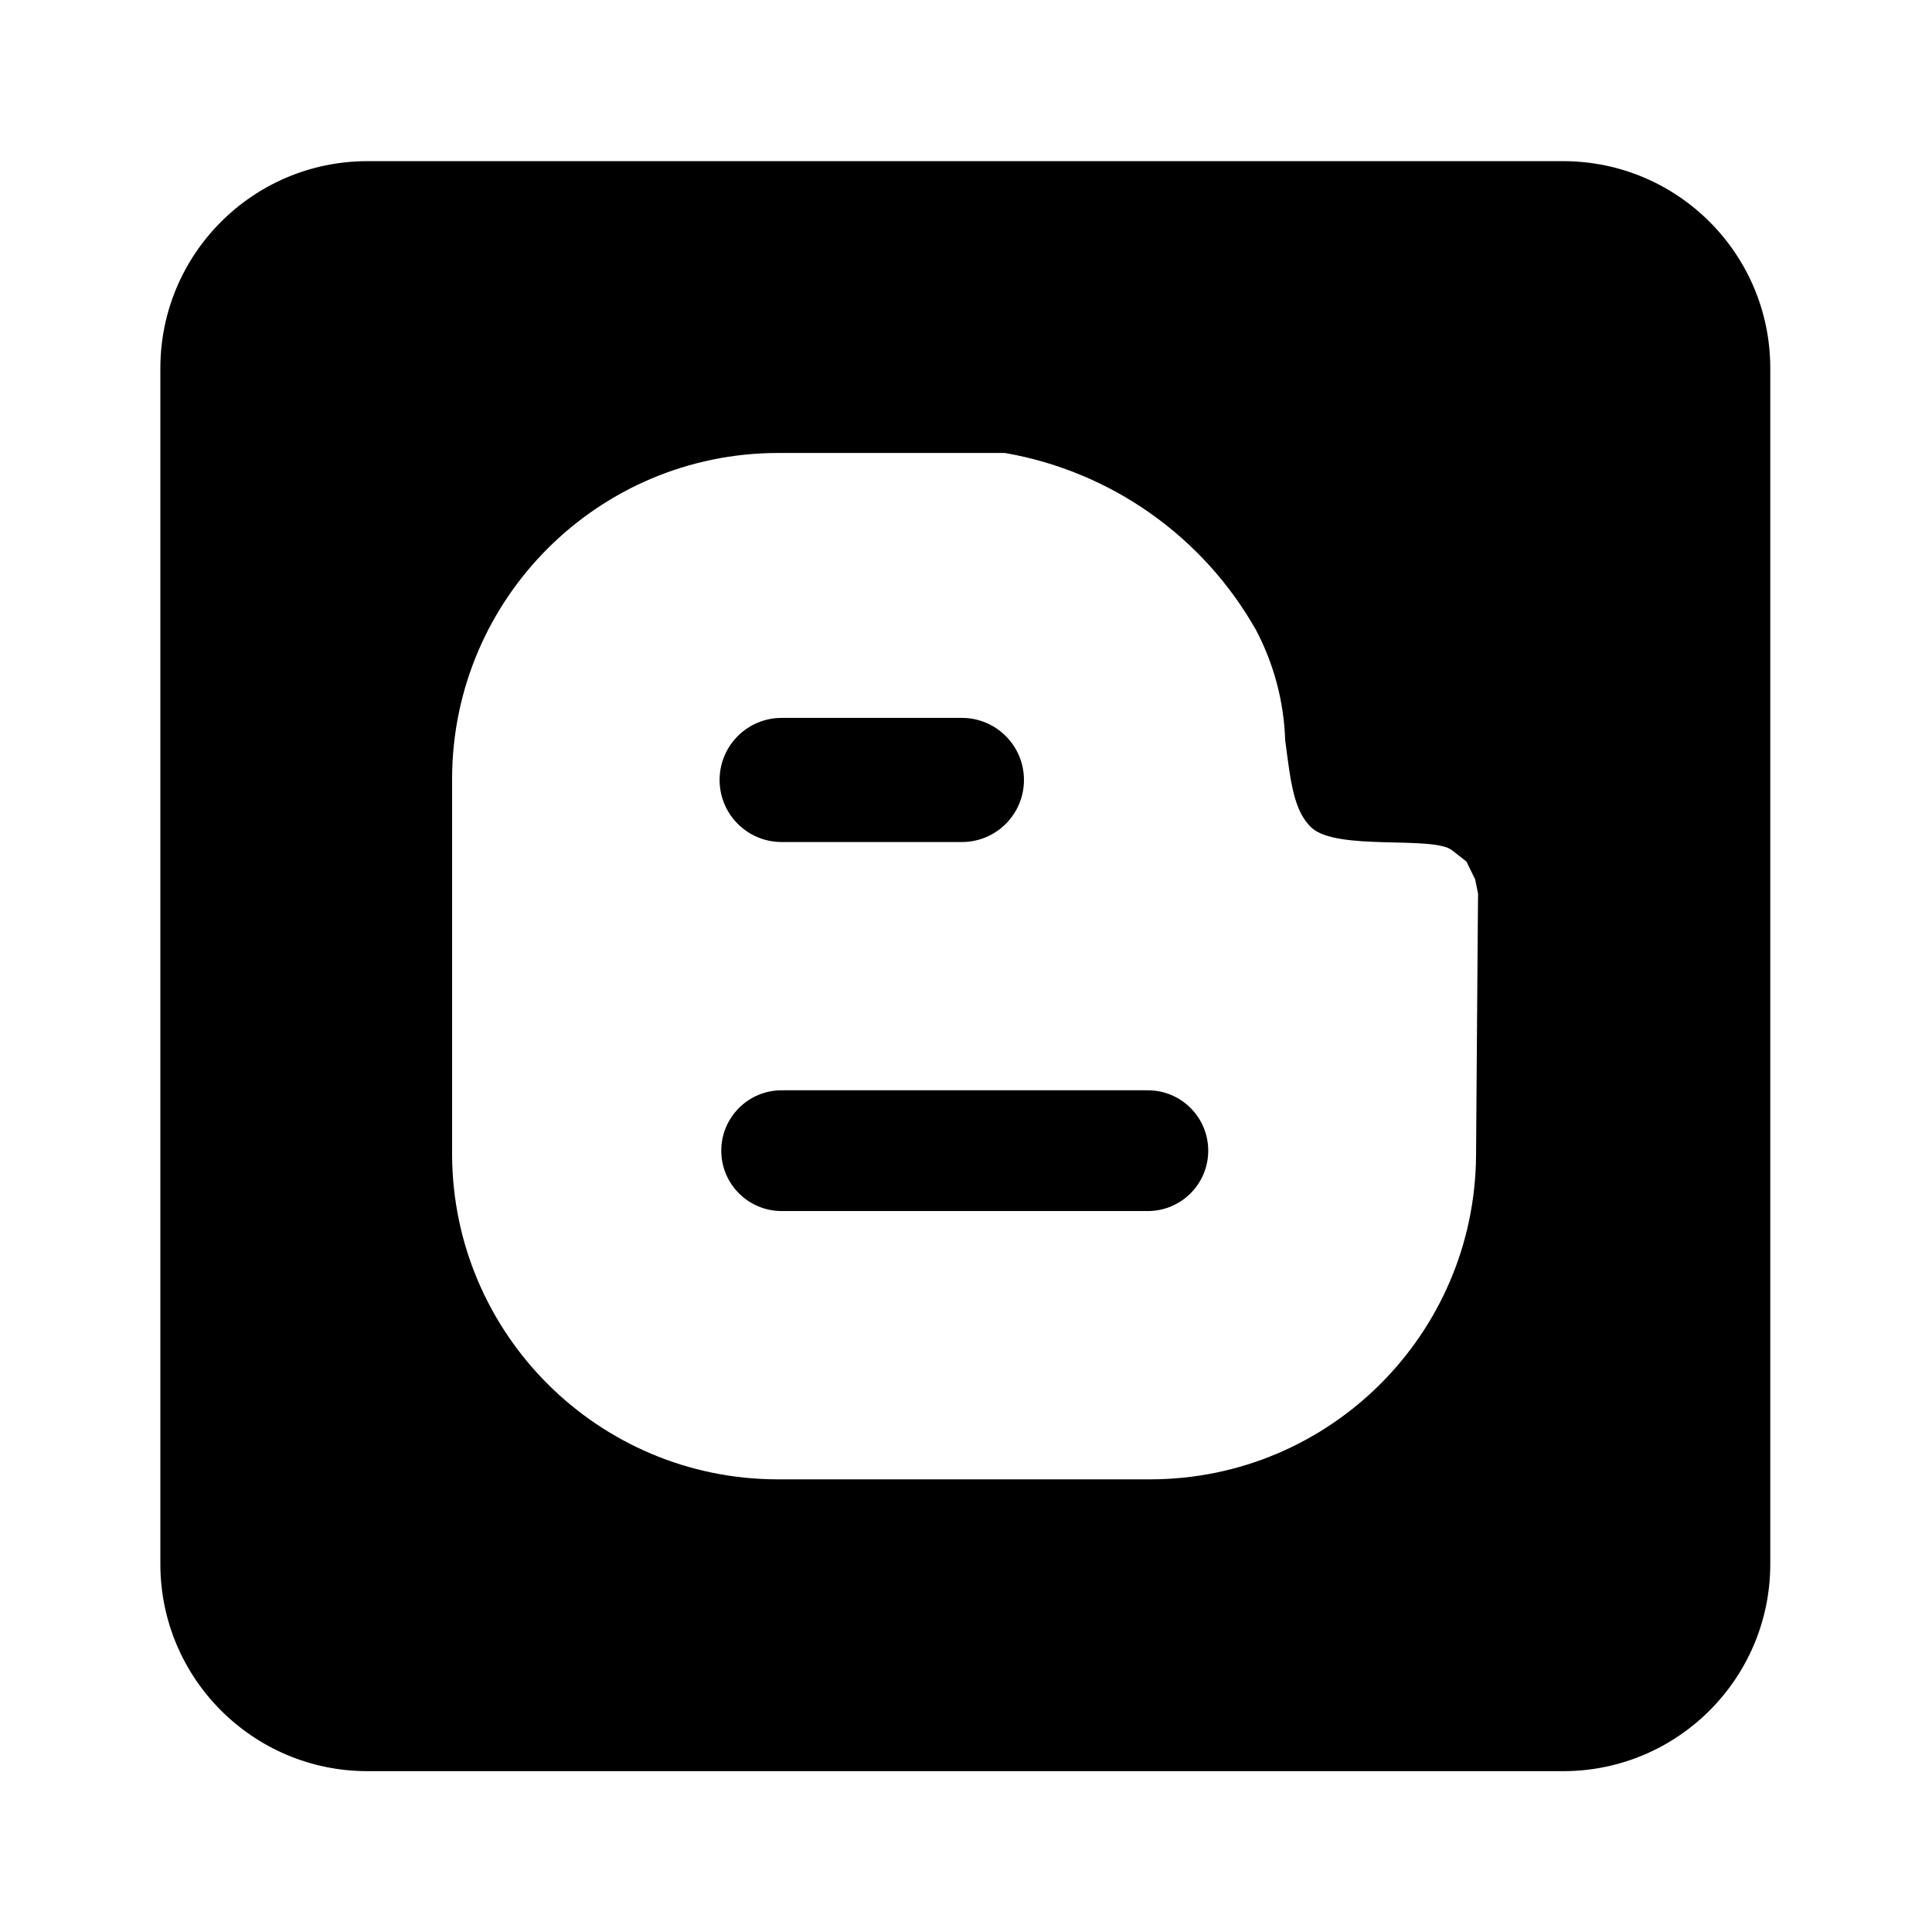
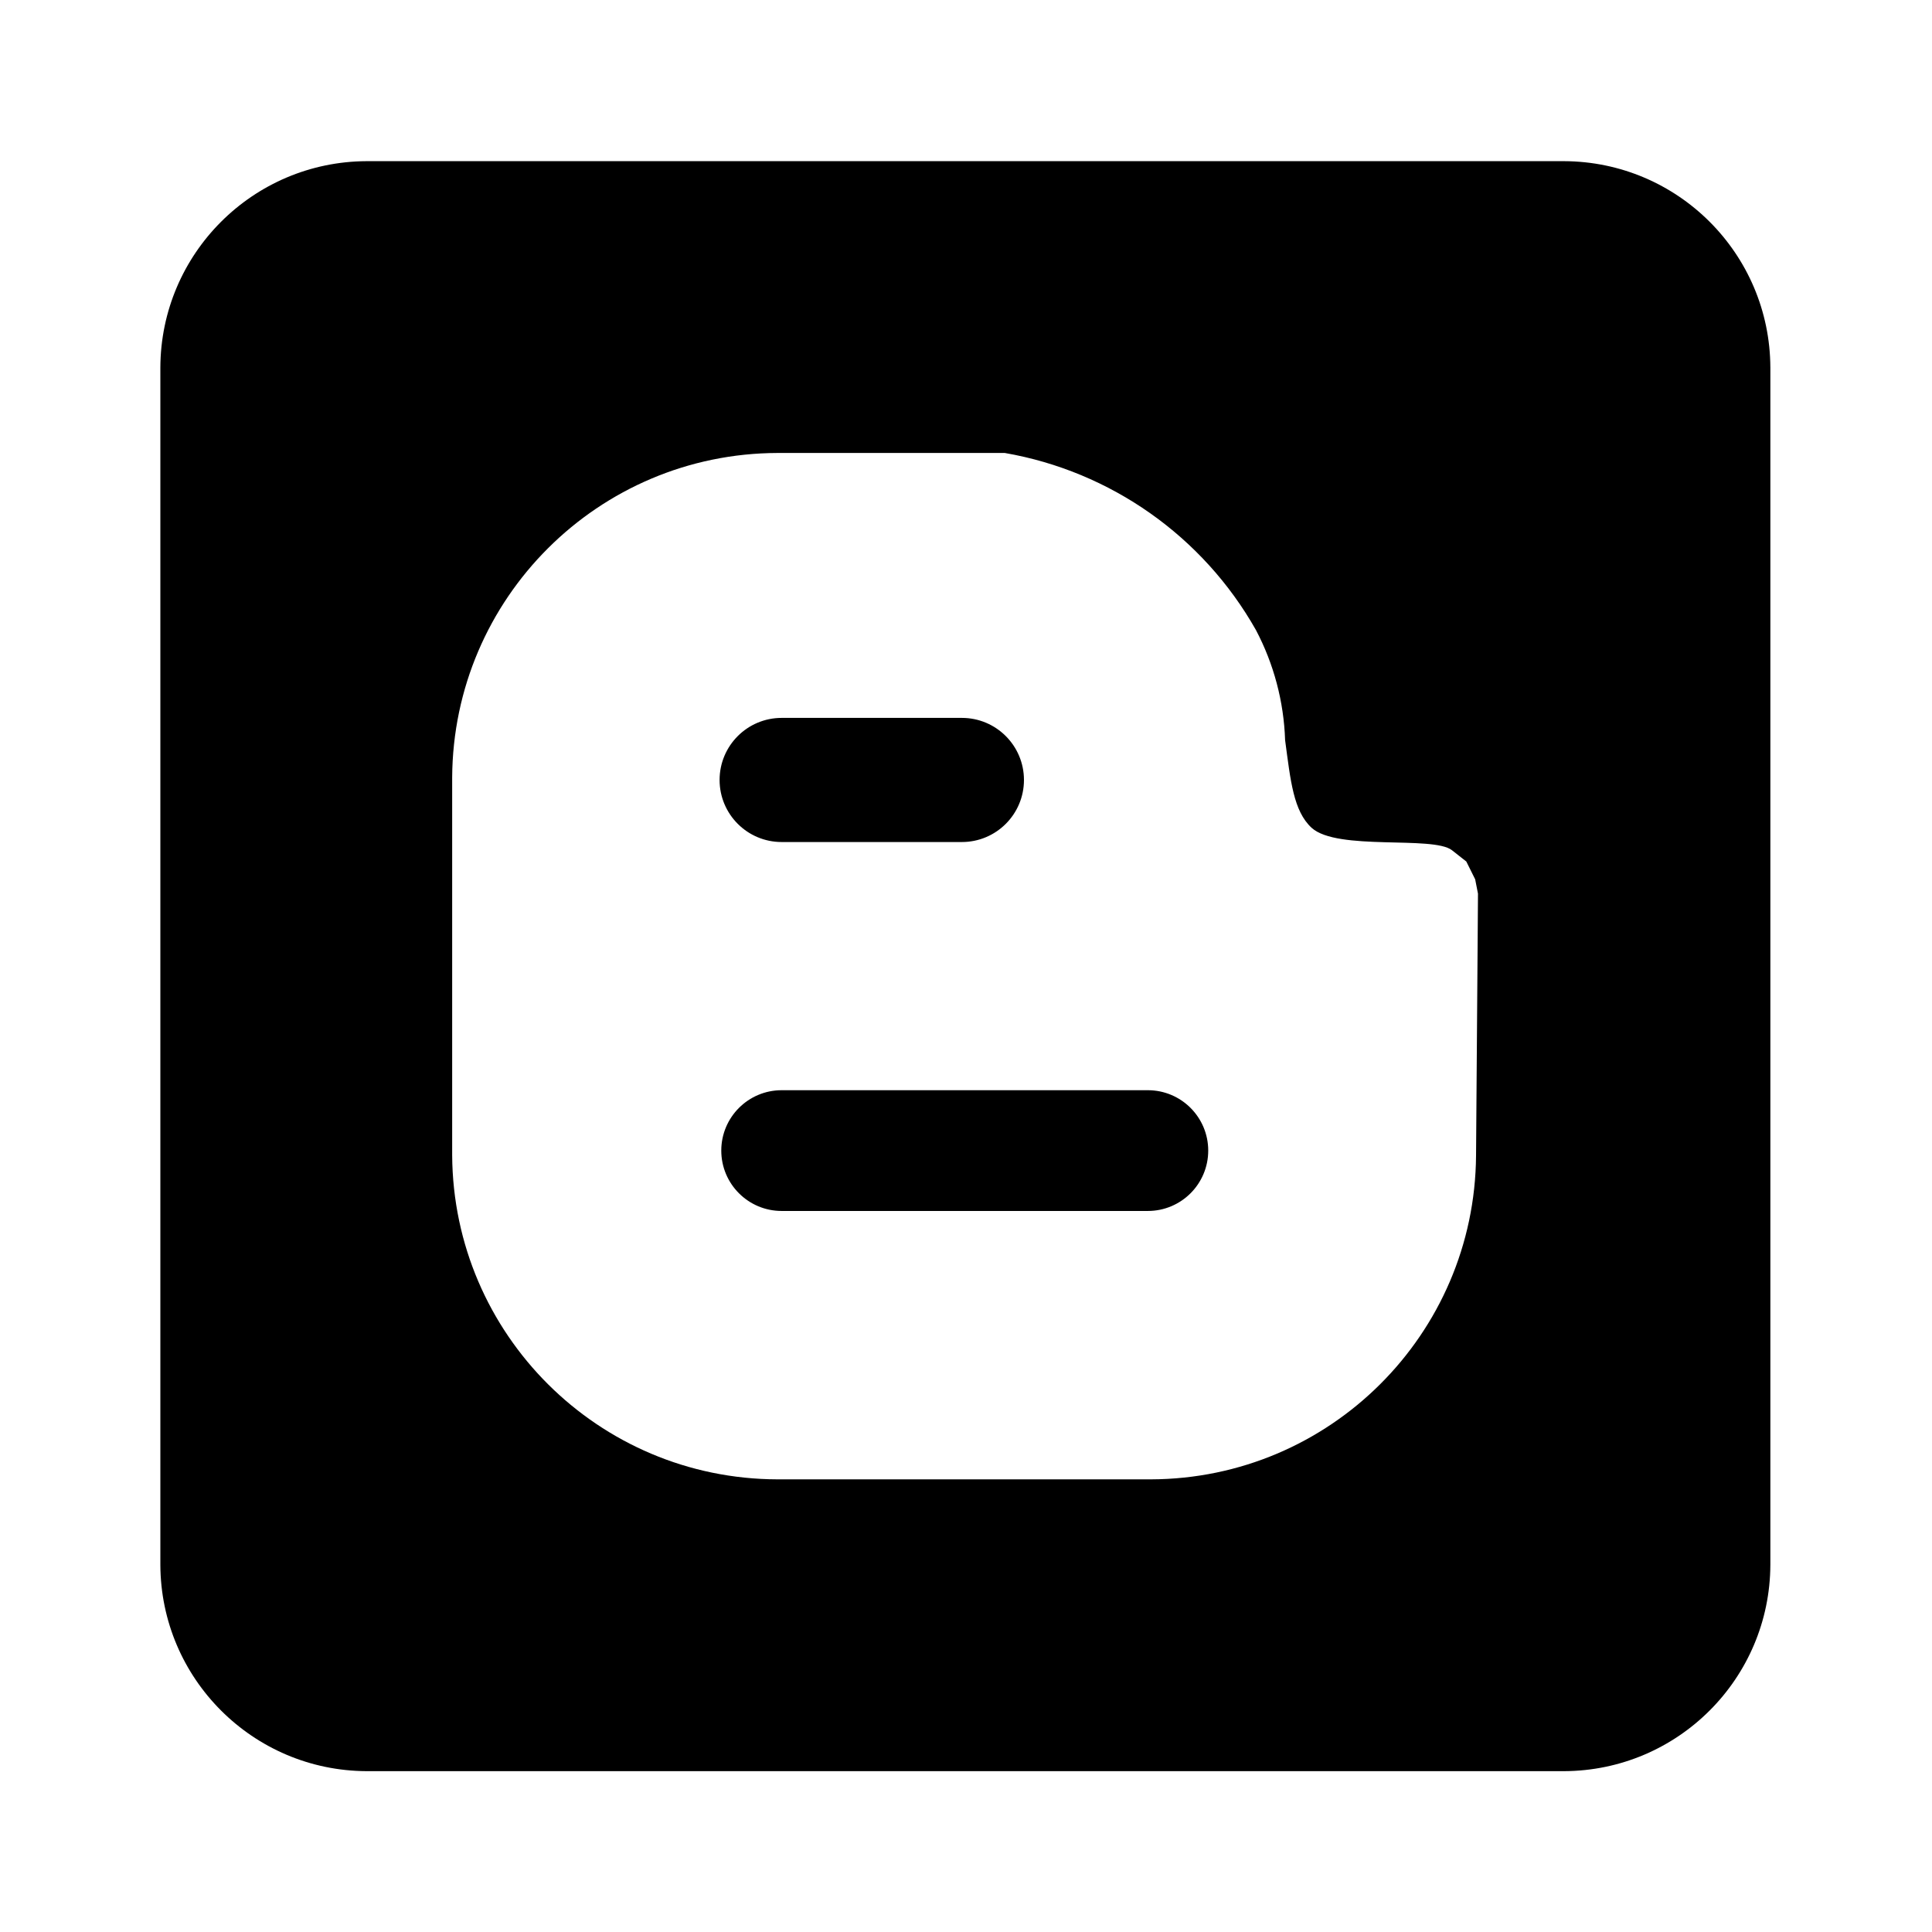
<svg xmlns="http://www.w3.org/2000/svg" data-name="Layer 1" viewBox="0 0 24 24">
-   <path d="M9.71,10.46h2.239a.771.771,0,1,0,0-1.542H9.71a.771.771,0,1,0,0,1.542Zm9.718-8.458H4.555A2.573,2.573,0,0,0,1.992,4.565V19.438A2.573,2.573,0,0,0,4.555,22.002H19.428a2.573,2.573,0,0,0,2.563-2.563V4.565A2.573,2.573,0,0,0,19.428,2.002ZM18.356,11.68l-.02,2.675a4.051,4.051,0,0,1-4.039,4.022h-4.639a4.049,4.049,0,0,1-4.042-4.025V9.657A4.053,4.053,0,0,1,9.659,5.627h2.824a4.46,4.46,0,0,1,3.12,2.2,3.156,3.156,0,0,1,.362,1.368c.067.506.103.881.33,1.089.319.289,1.507.094,1.742.278l.179.14.109.222.036.178Zm-4.097,1.864H9.71a.75.75,0,1,0,0,1.5h4.549a.75.75,0,1,0,0-1.5Z" />
+   <path d="M9.71 10.46h2.239a.77.77 0 100-1.542H9.71a.77.77 0 100 1.542zm9.718-8.458H4.555a2.573 2.573 0 00-2.563 2.563v14.873a2.573 2.573 0 002.563 2.564h14.873a2.573 2.573 0 002.564-2.564V4.565a2.573 2.573 0 00-2.564-2.563zm-1.072 9.678l-.02 2.675a4.051 4.051 0 01-4.038 4.022h-4.64a4.05 4.05 0 01-4.041-4.025V9.657a4.053 4.053 0 014.042-4.03h2.823a4.46 4.46 0 013.12 2.2 3.156 3.156 0 01.362 1.367c.068.506.103.881.33 1.09.32.289 1.508.094 1.743.278l.178.14.11.221.035.178zm-4.097 1.863H9.71a.75.75 0 100 1.5h4.549a.75.75 0 100-1.5z" />
</svg>
